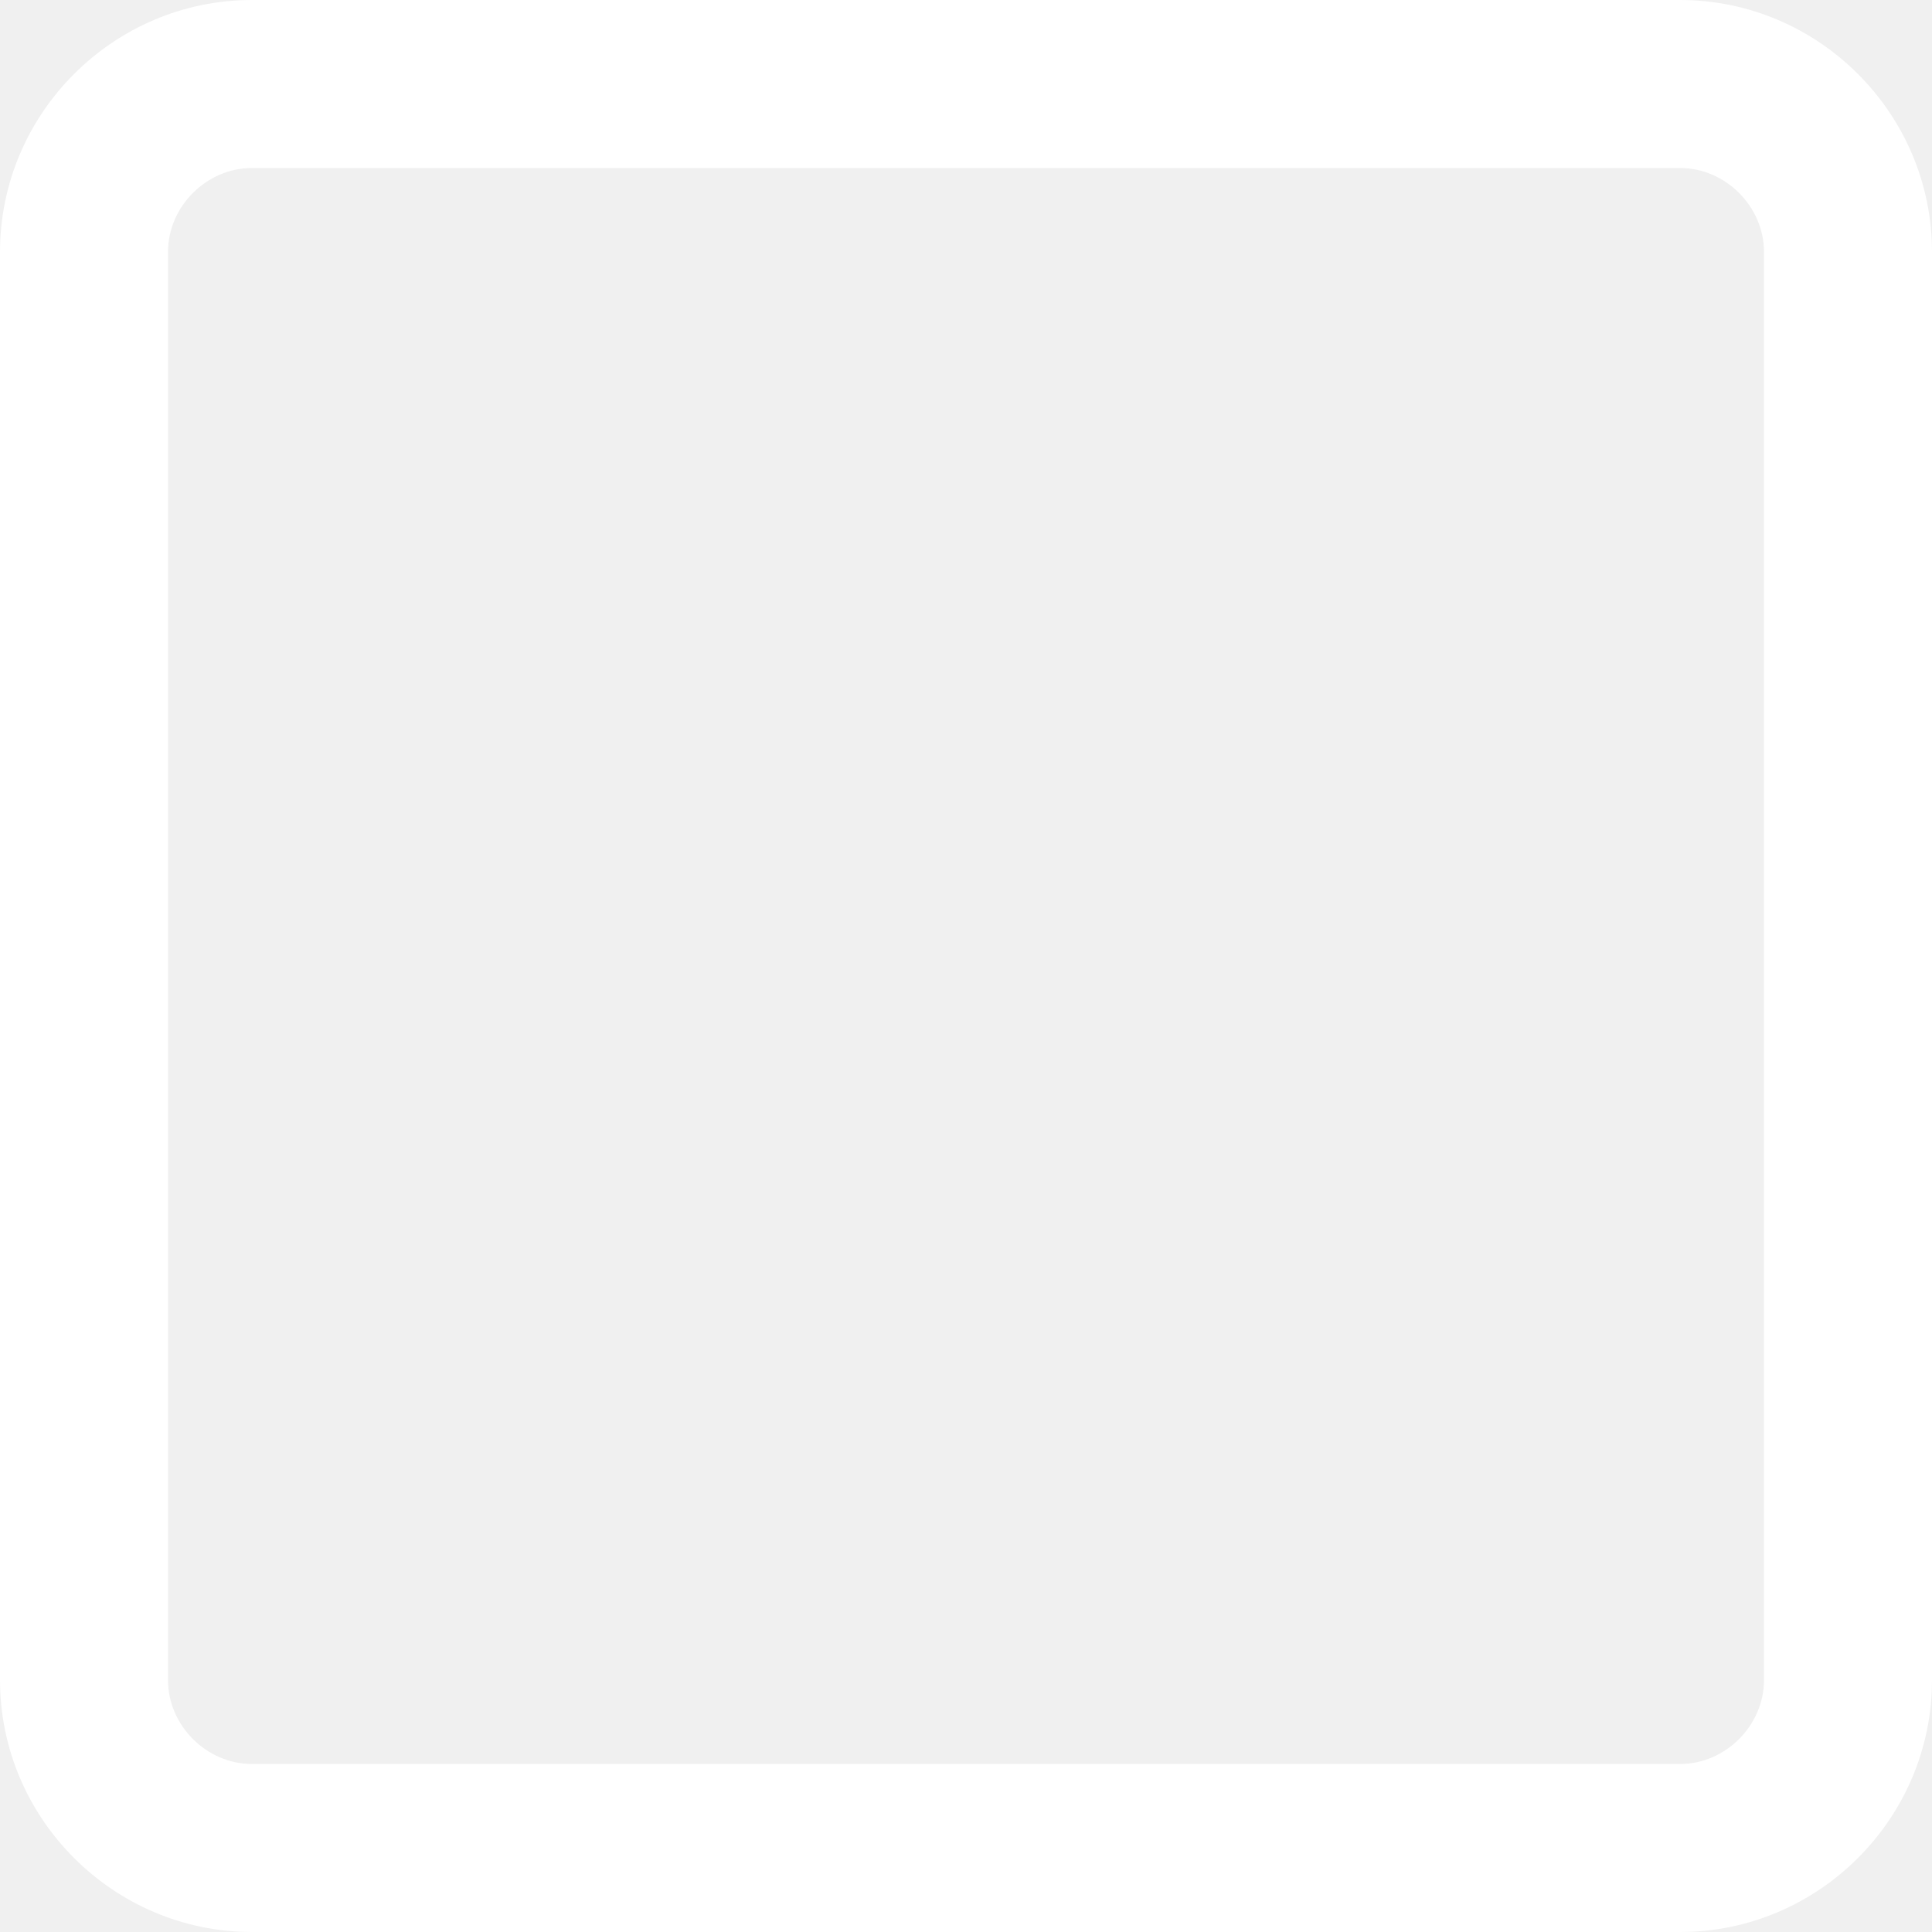
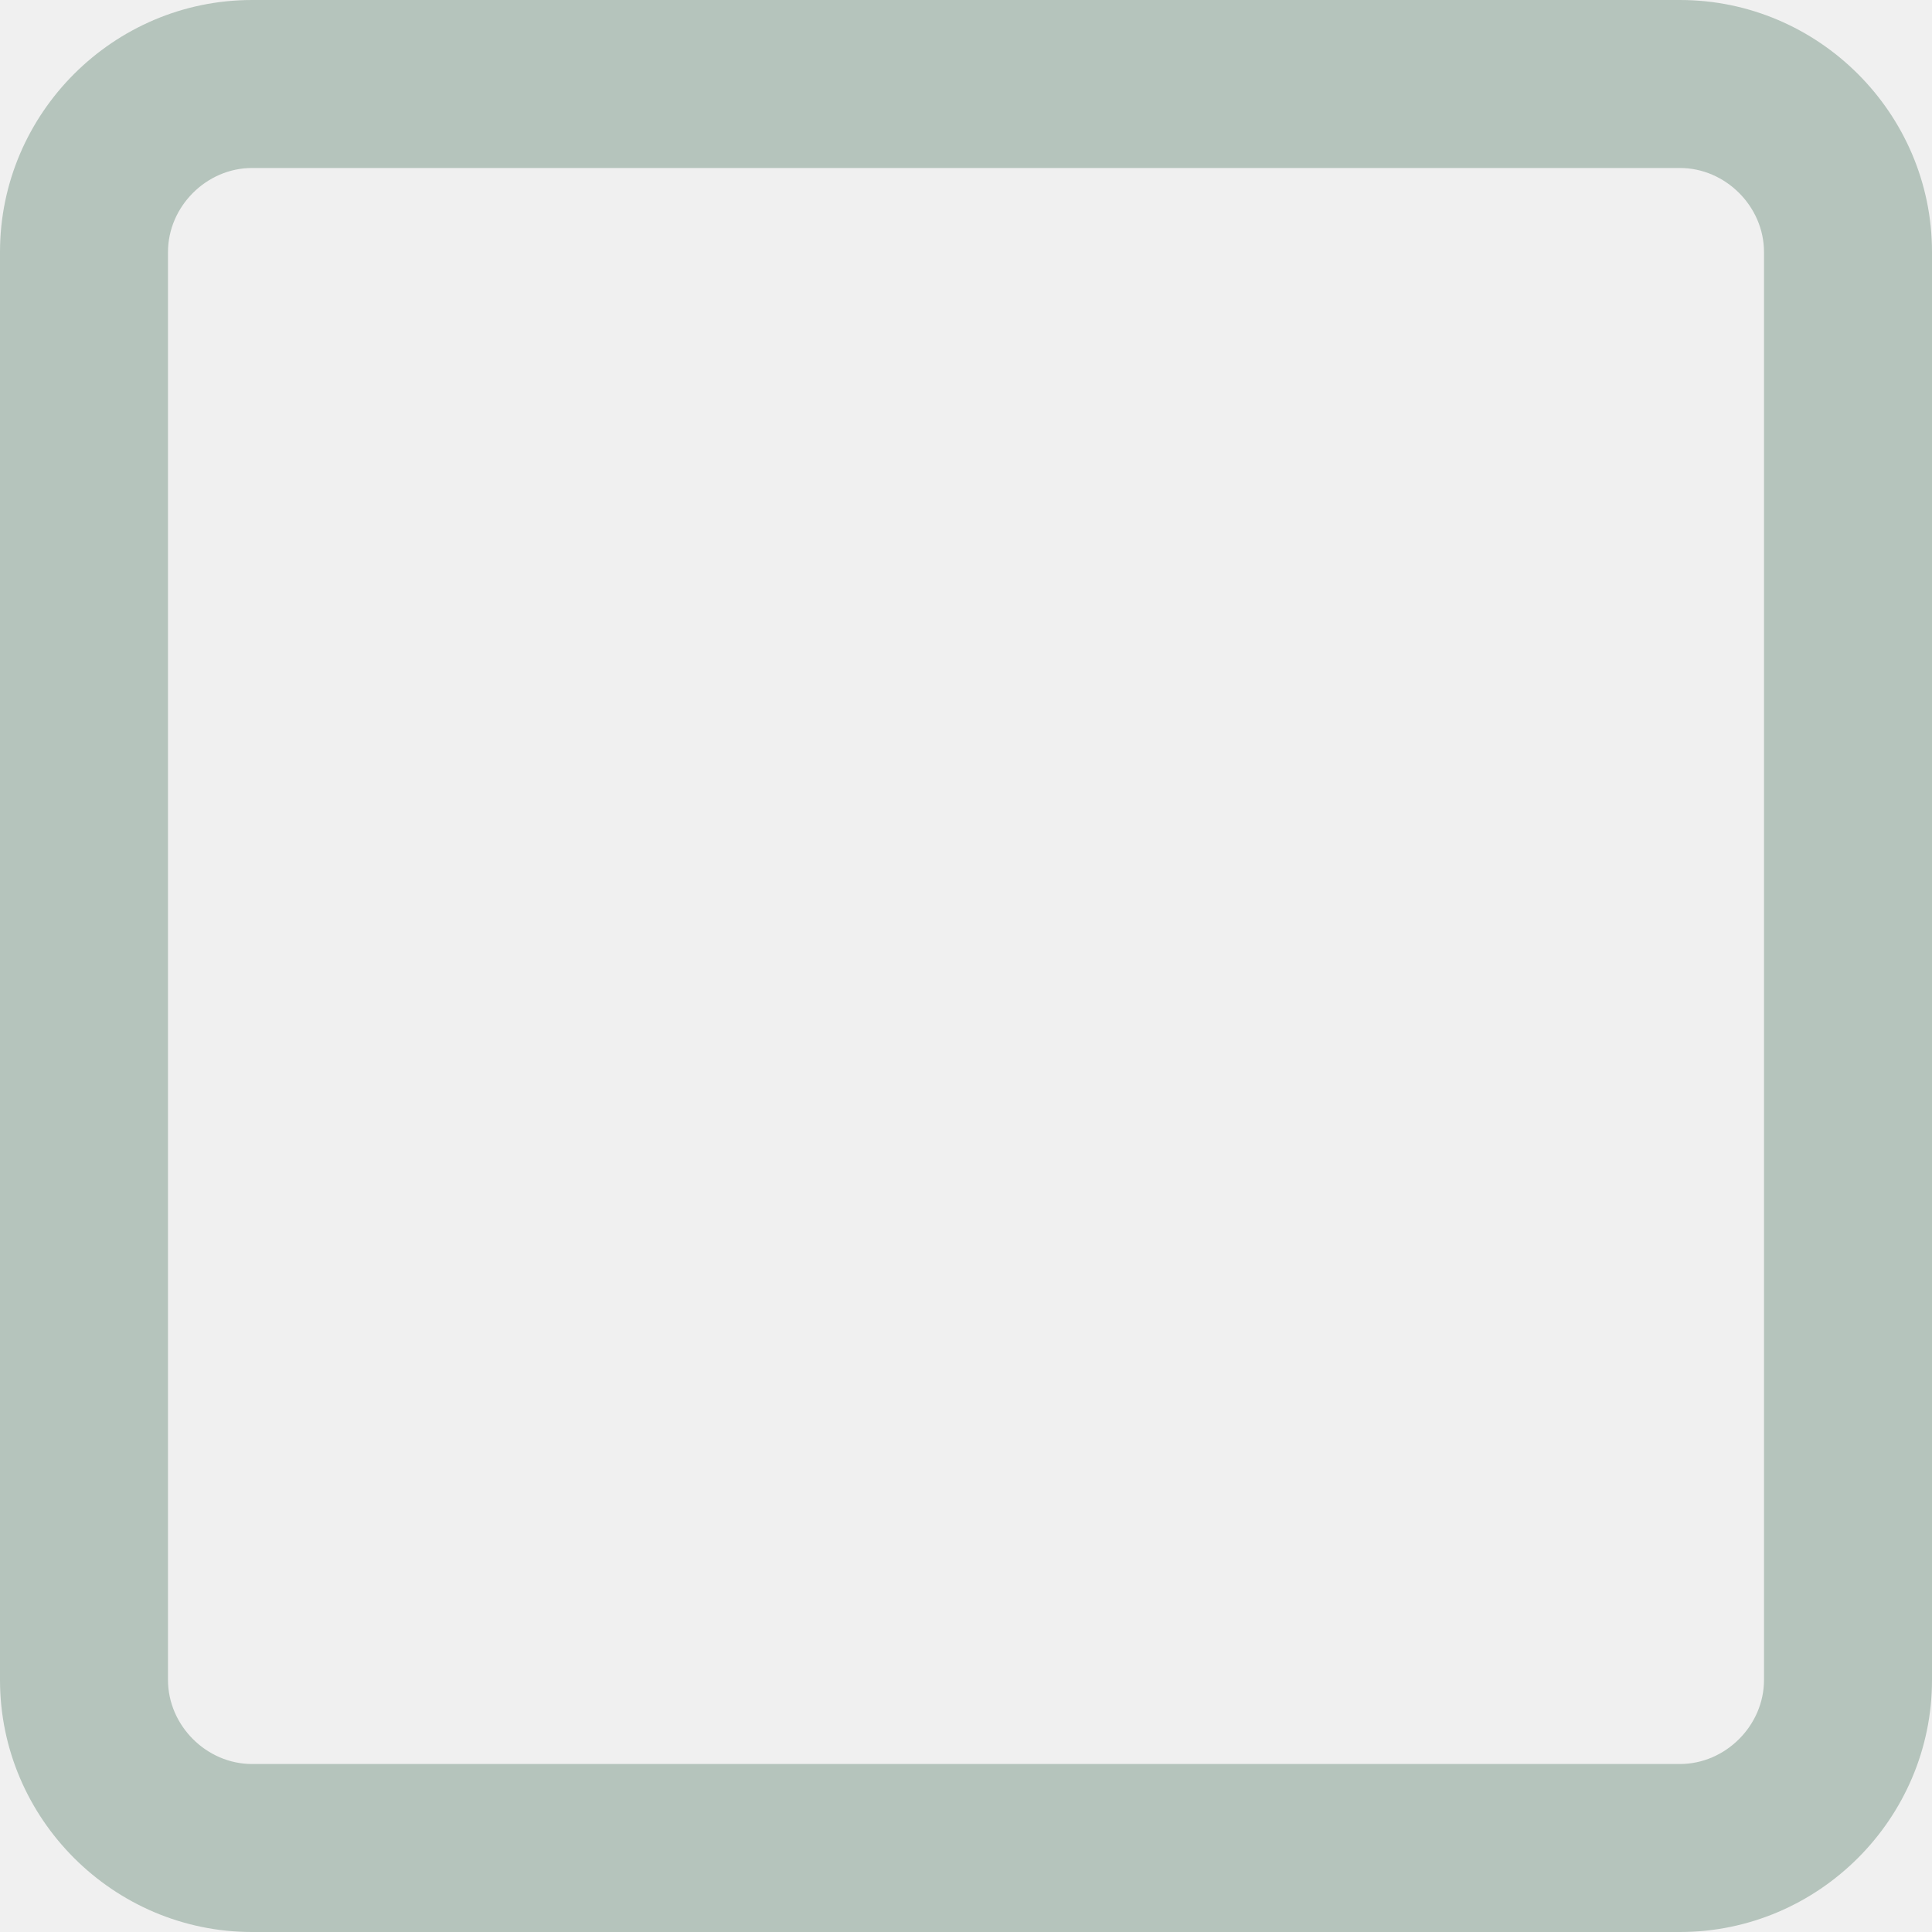
<svg xmlns="http://www.w3.org/2000/svg" width="23" height="23" viewBox="0 0 23 23">
-   <path fill="#FFFFFF" d="M20 2c.542 0 1 .458 1 1v17c0 .542-.458 1-1 1H3c-.542 0-1-.458-1-1V3c0-.542.458-1 1-1h17m0-2H3C1.35 0 0 1.35 0 3v17c0 1.65 1.35 3 3 3h17c1.65 0 3-1.35 3-3V3c0-1.65-1.35-3-3-3z" />
+   <path fill="#b5c4bc" d="M20 2c.542 0 1 .458 1 1v17c0 .542-.458 1-1 1H3c-.542 0-1-.458-1-1V3c0-.542.458-1 1-1h17m0-2H3C1.35 0 0 1.35 0 3v17c0 1.65 1.35 3 3 3h17c1.65 0 3-1.35 3-3V3c0-1.65-1.35-3-3-3z" />
</svg>
